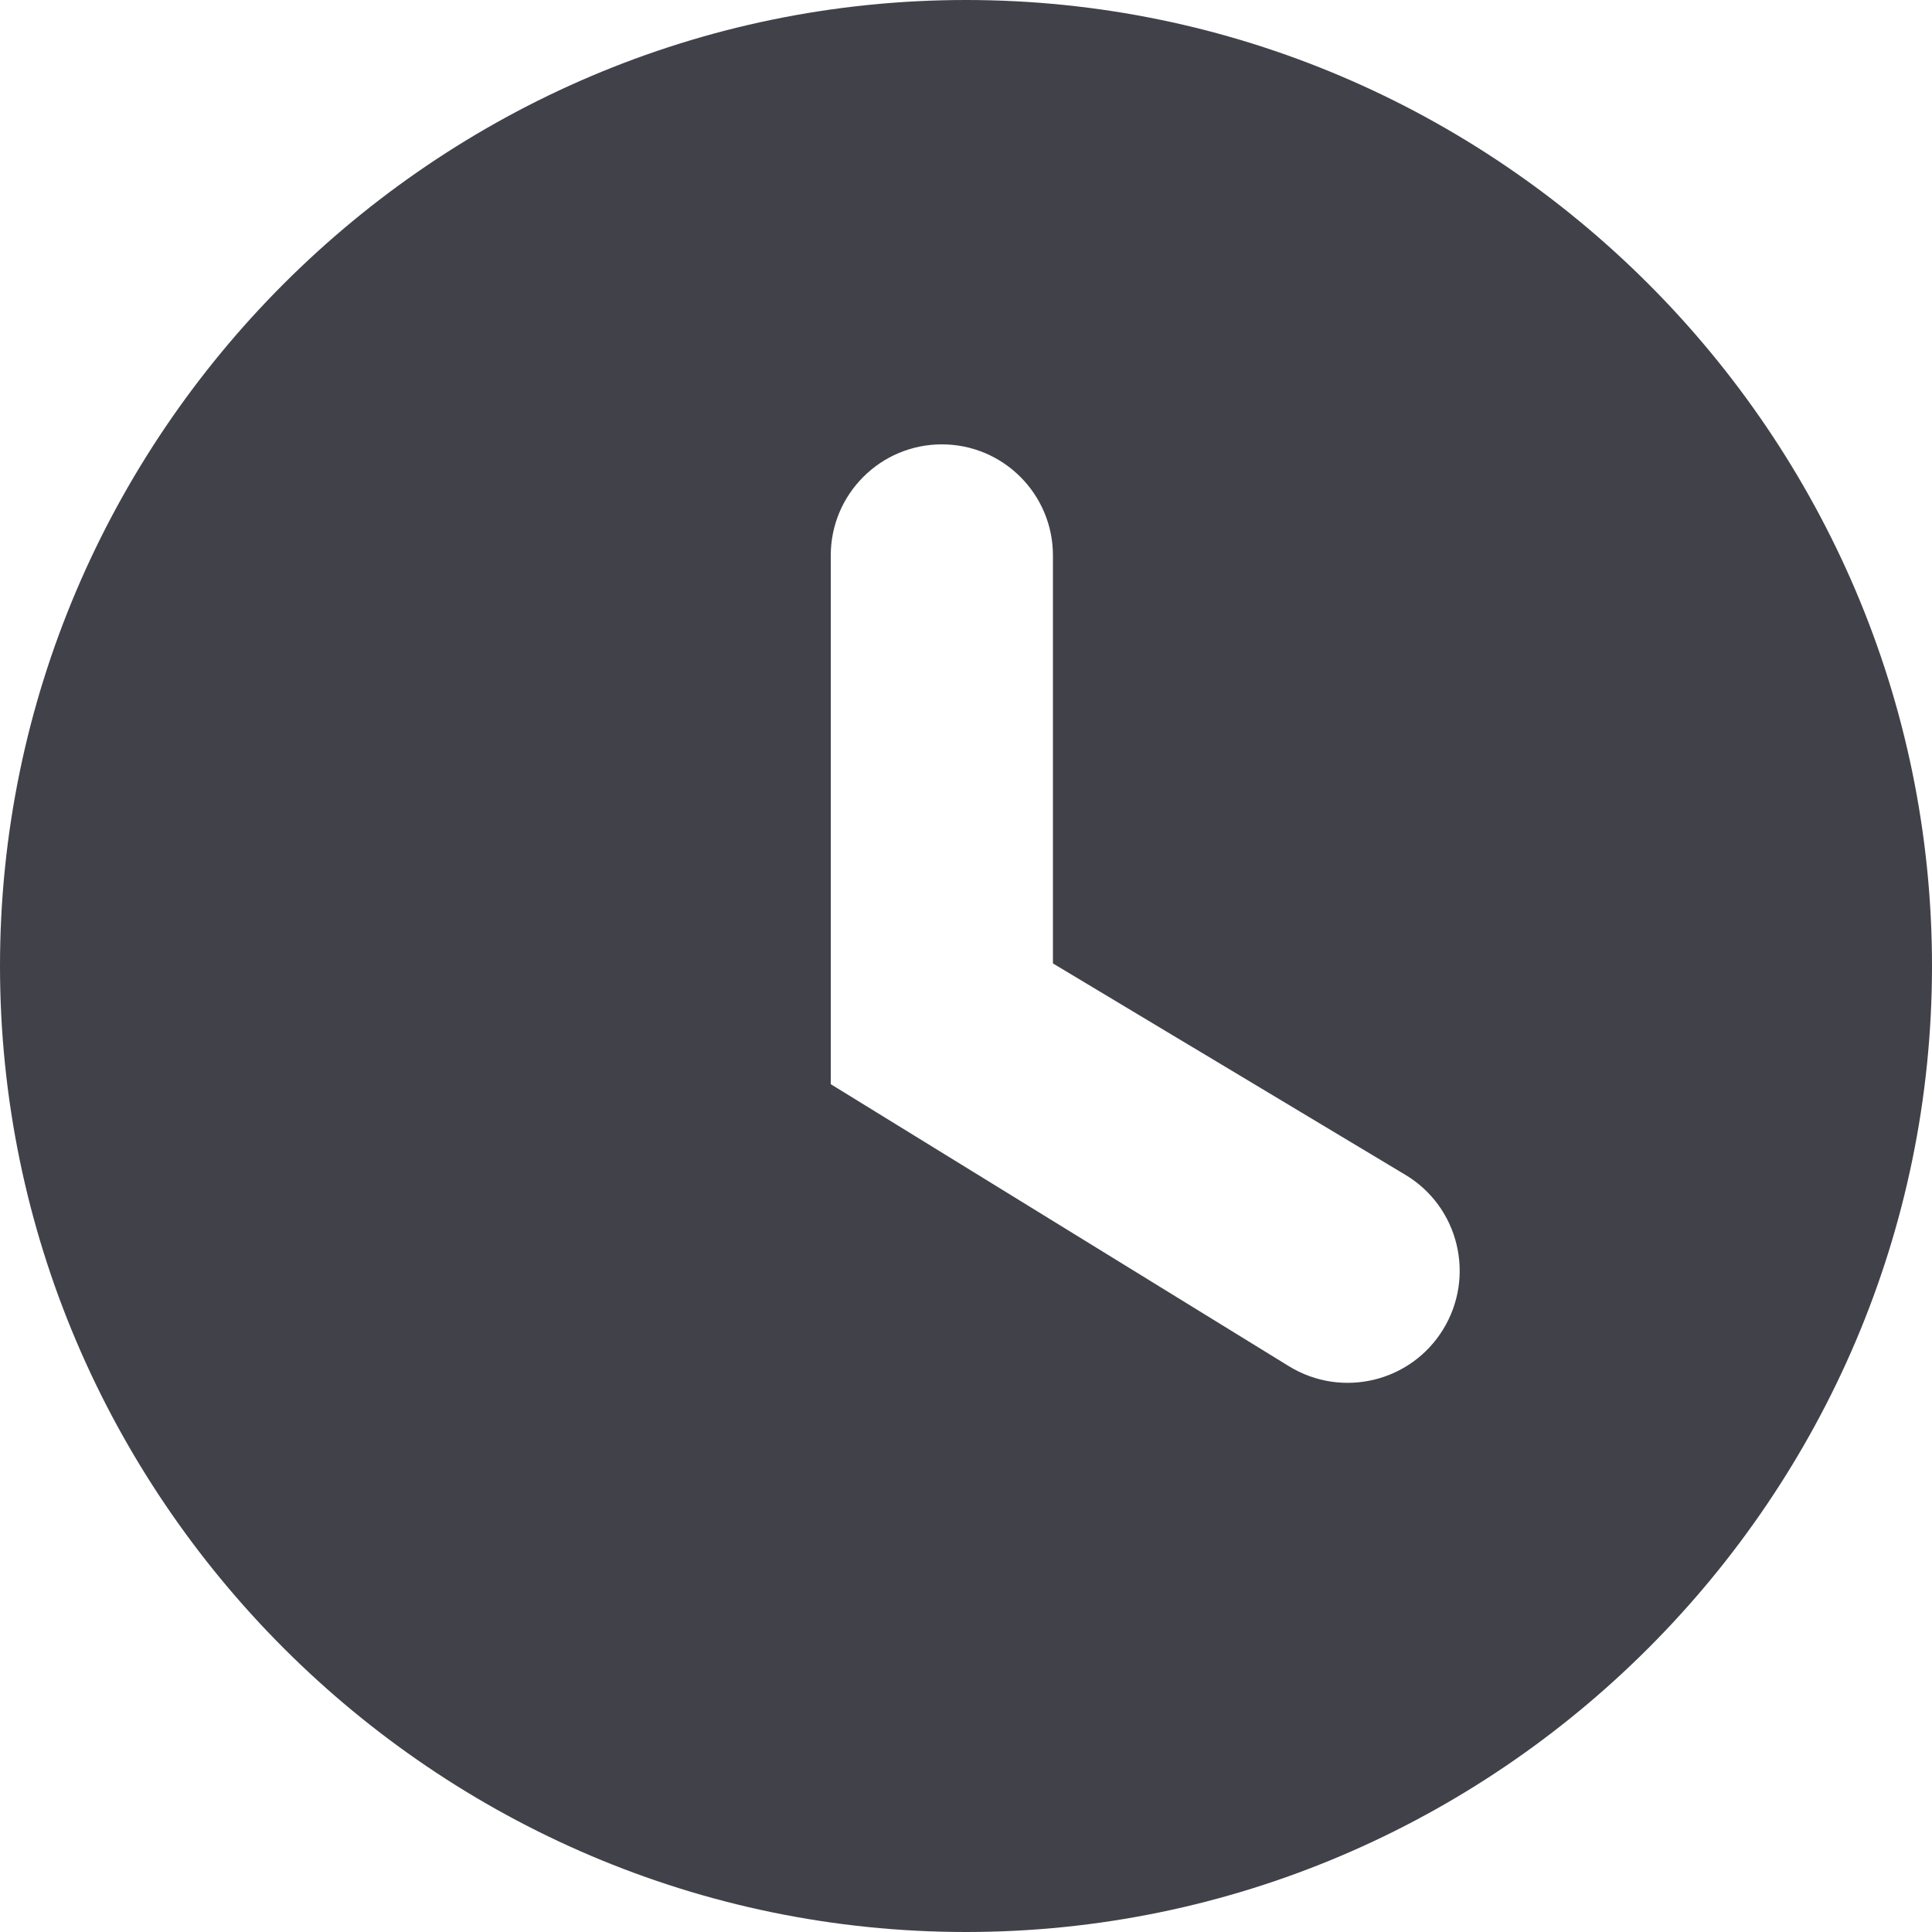
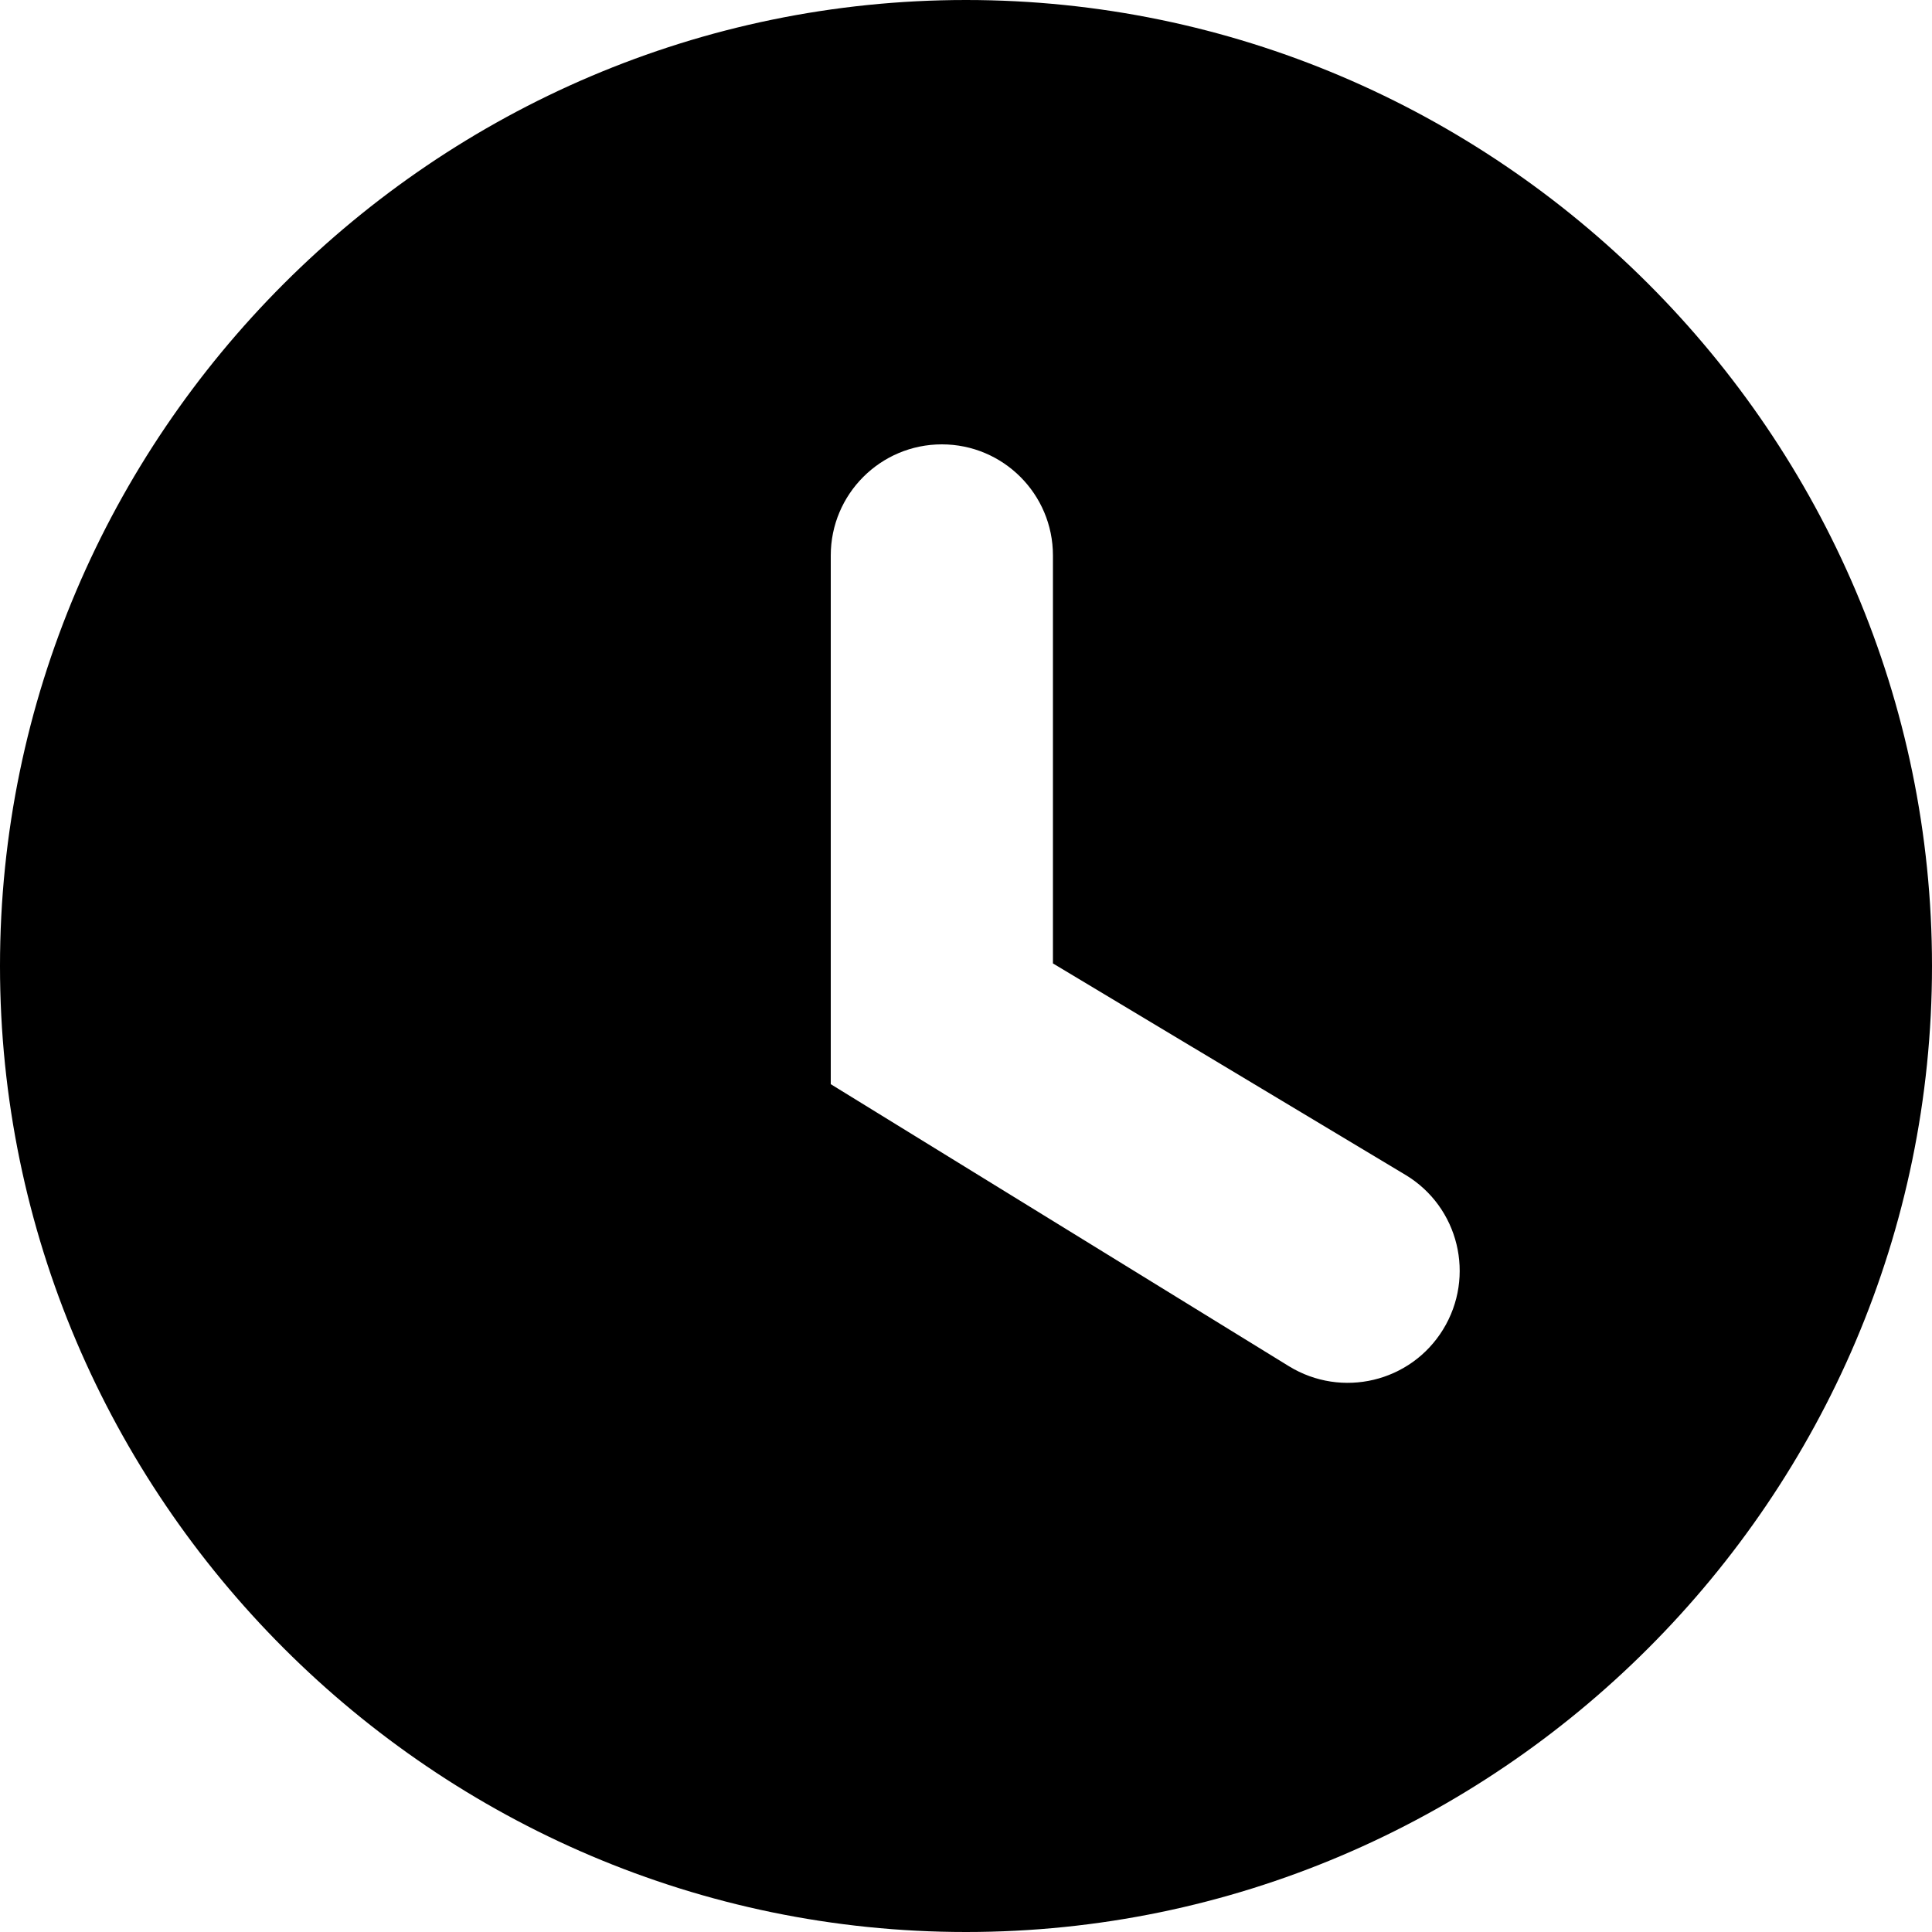
- <svg xmlns="http://www.w3.org/2000/svg" width="12" height="12" viewBox="0 0 12 12" fill="none">
-   <path fill-rule="evenodd" clip-rule="evenodd" d="M6 0C2.7 0 0 2.7 0 6C0 9.3 2.7 12 6 12C9.3 12 12 9.3 12 6C12 2.7 9.3 0 6 0ZM5.16 6.734L8.006 8.486C8.334 8.687 8.762 8.585 8.963 8.258C9.166 7.928 9.061 7.496 8.729 7.297L6.54 5.984V3.45C6.54 3.069 6.231 2.76 5.85 2.76C5.469 2.76 5.16 3.069 5.16 3.45V6.734Z" fill="#41414A" />
+ <svg xmlns="http://www.w3.org/2000/svg" width="12" height="12" viewBox="0 0 12 12">
+   <path fill-rule="evenodd" clip-rule="evenodd" d="M6 0C2.7 0 0 2.7 0 6C0 9.3 2.7 12 6 12C9.3 12 12 9.3 12 6C12 2.7 9.3 0 6 0ZM5.16 6.734L8.006 8.486C8.334 8.687 8.762 8.585 8.963 8.258C9.166 7.928 9.061 7.496 8.729 7.297L6.54 5.984V3.45C6.54 3.069 6.231 2.76 5.85 2.76C5.469 2.76 5.16 3.069 5.16 3.45V6.734Z" />
</svg>
